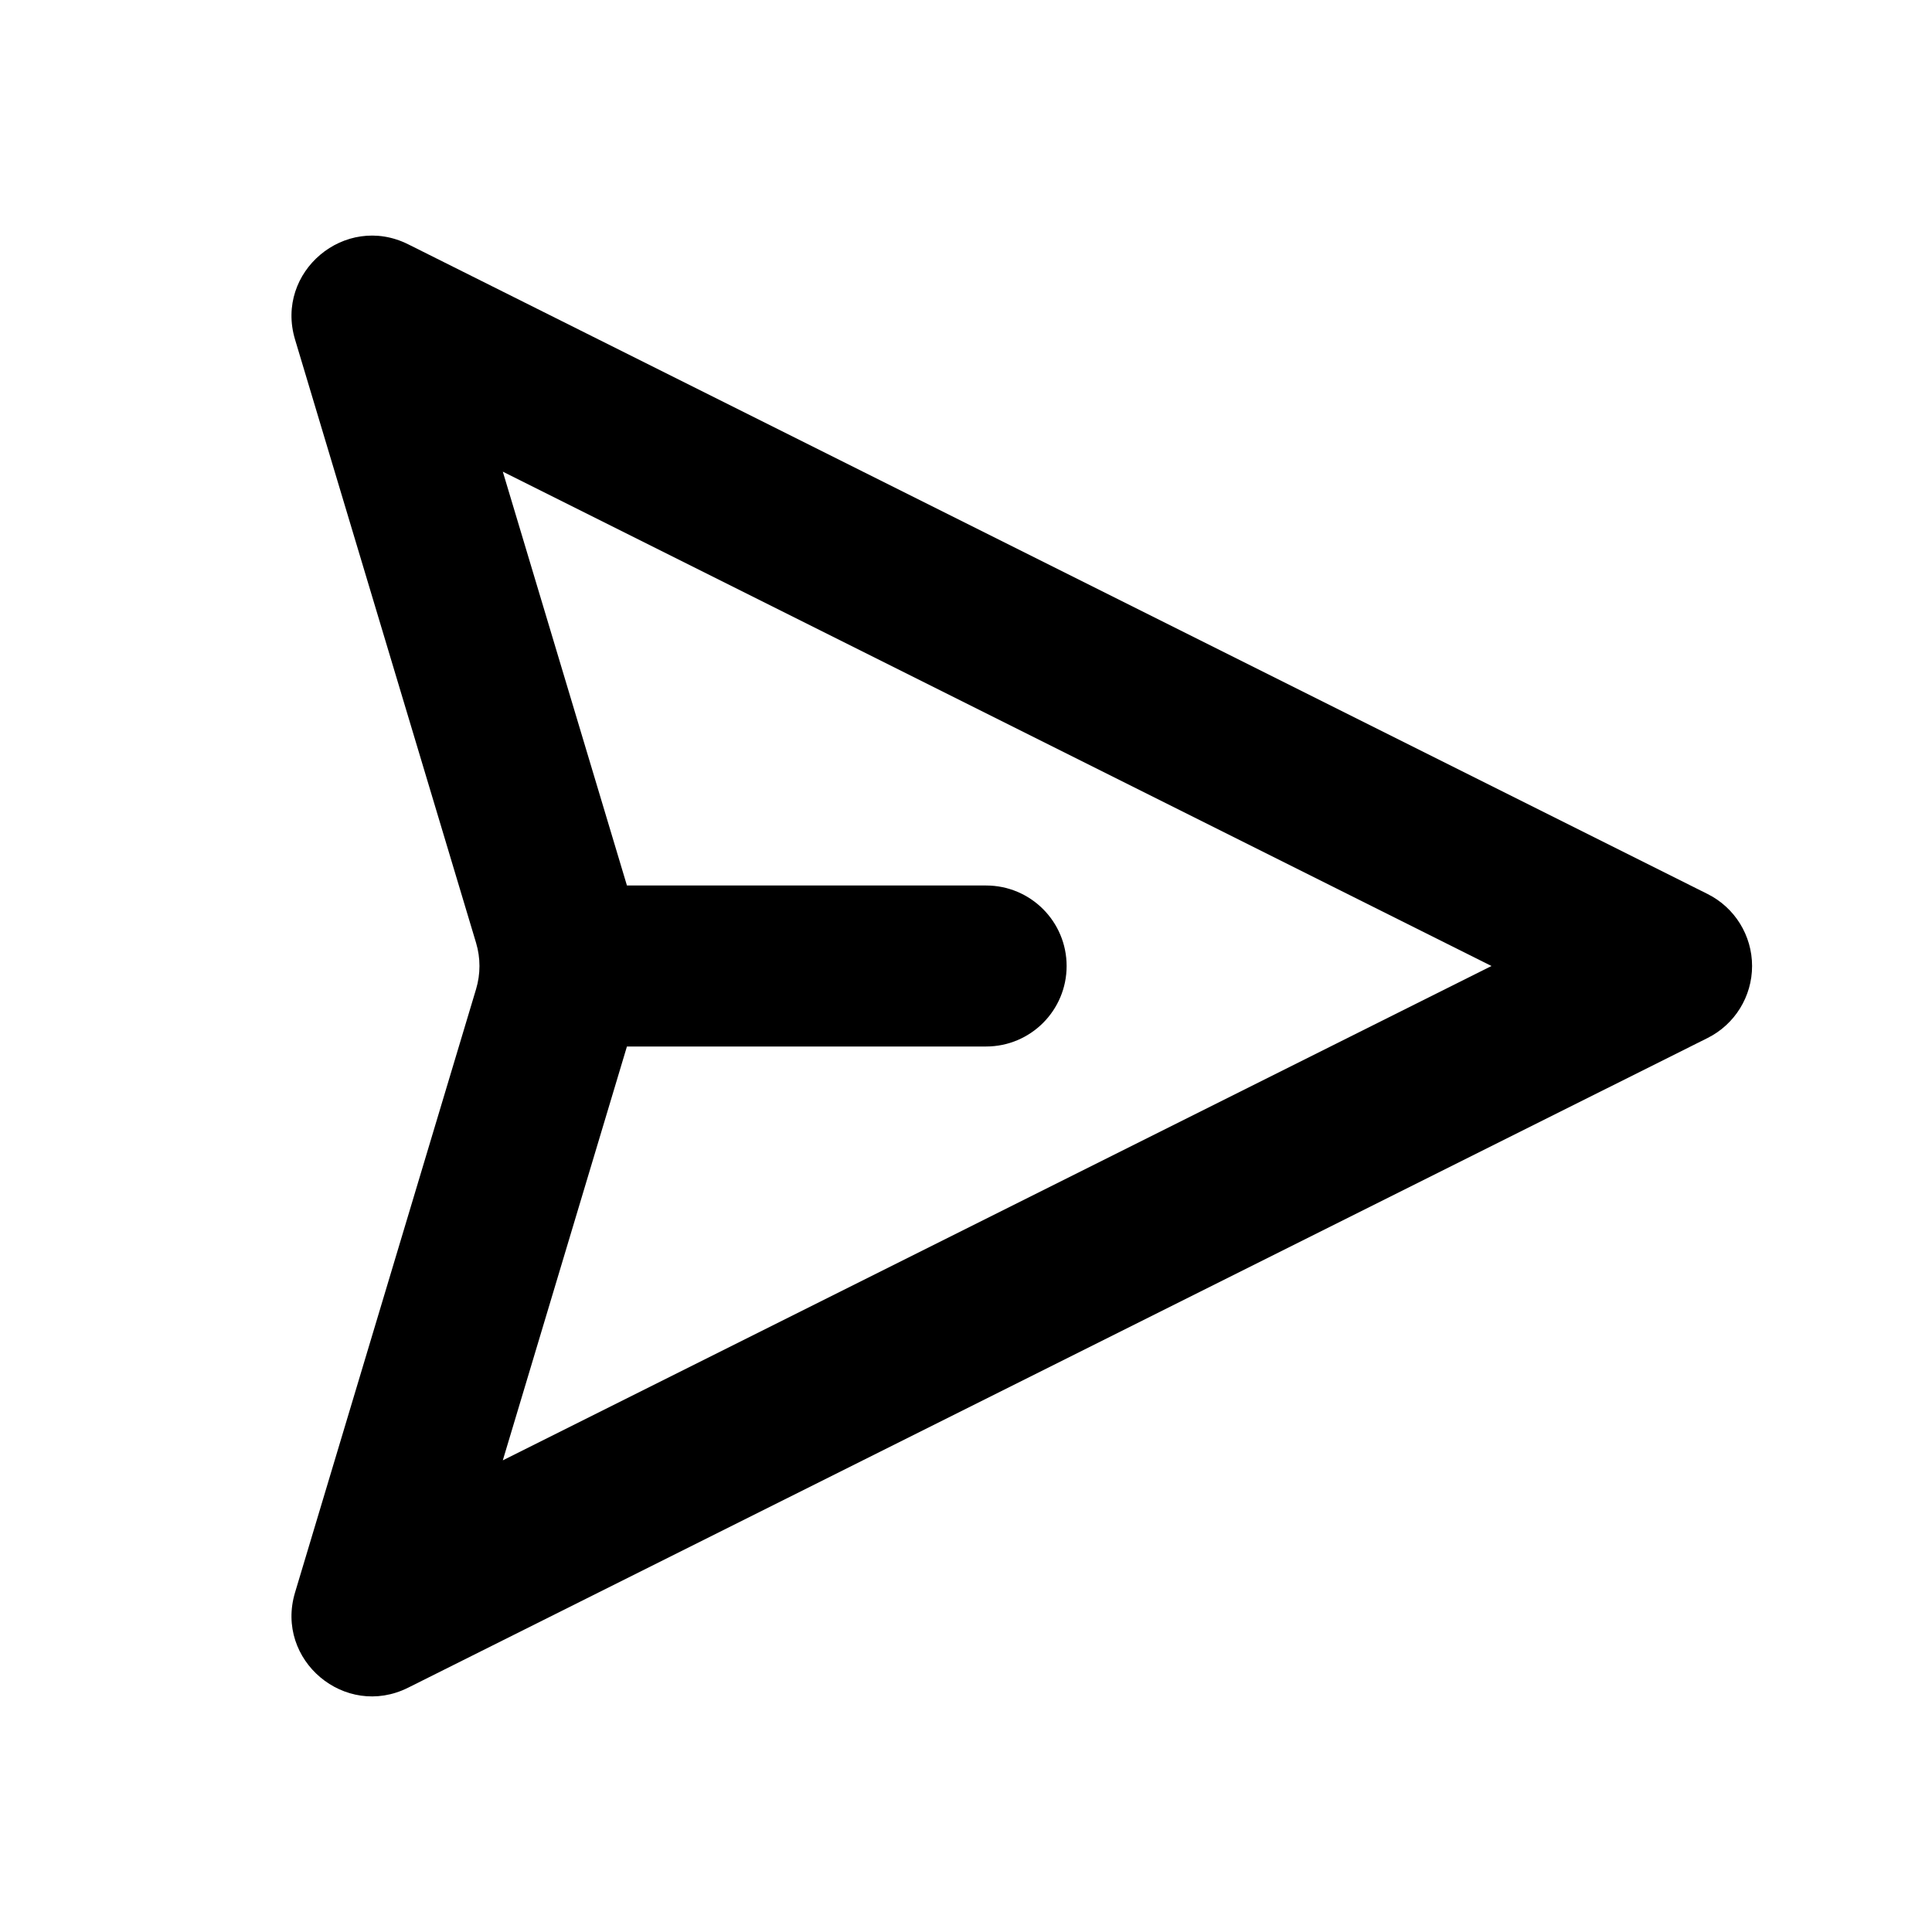
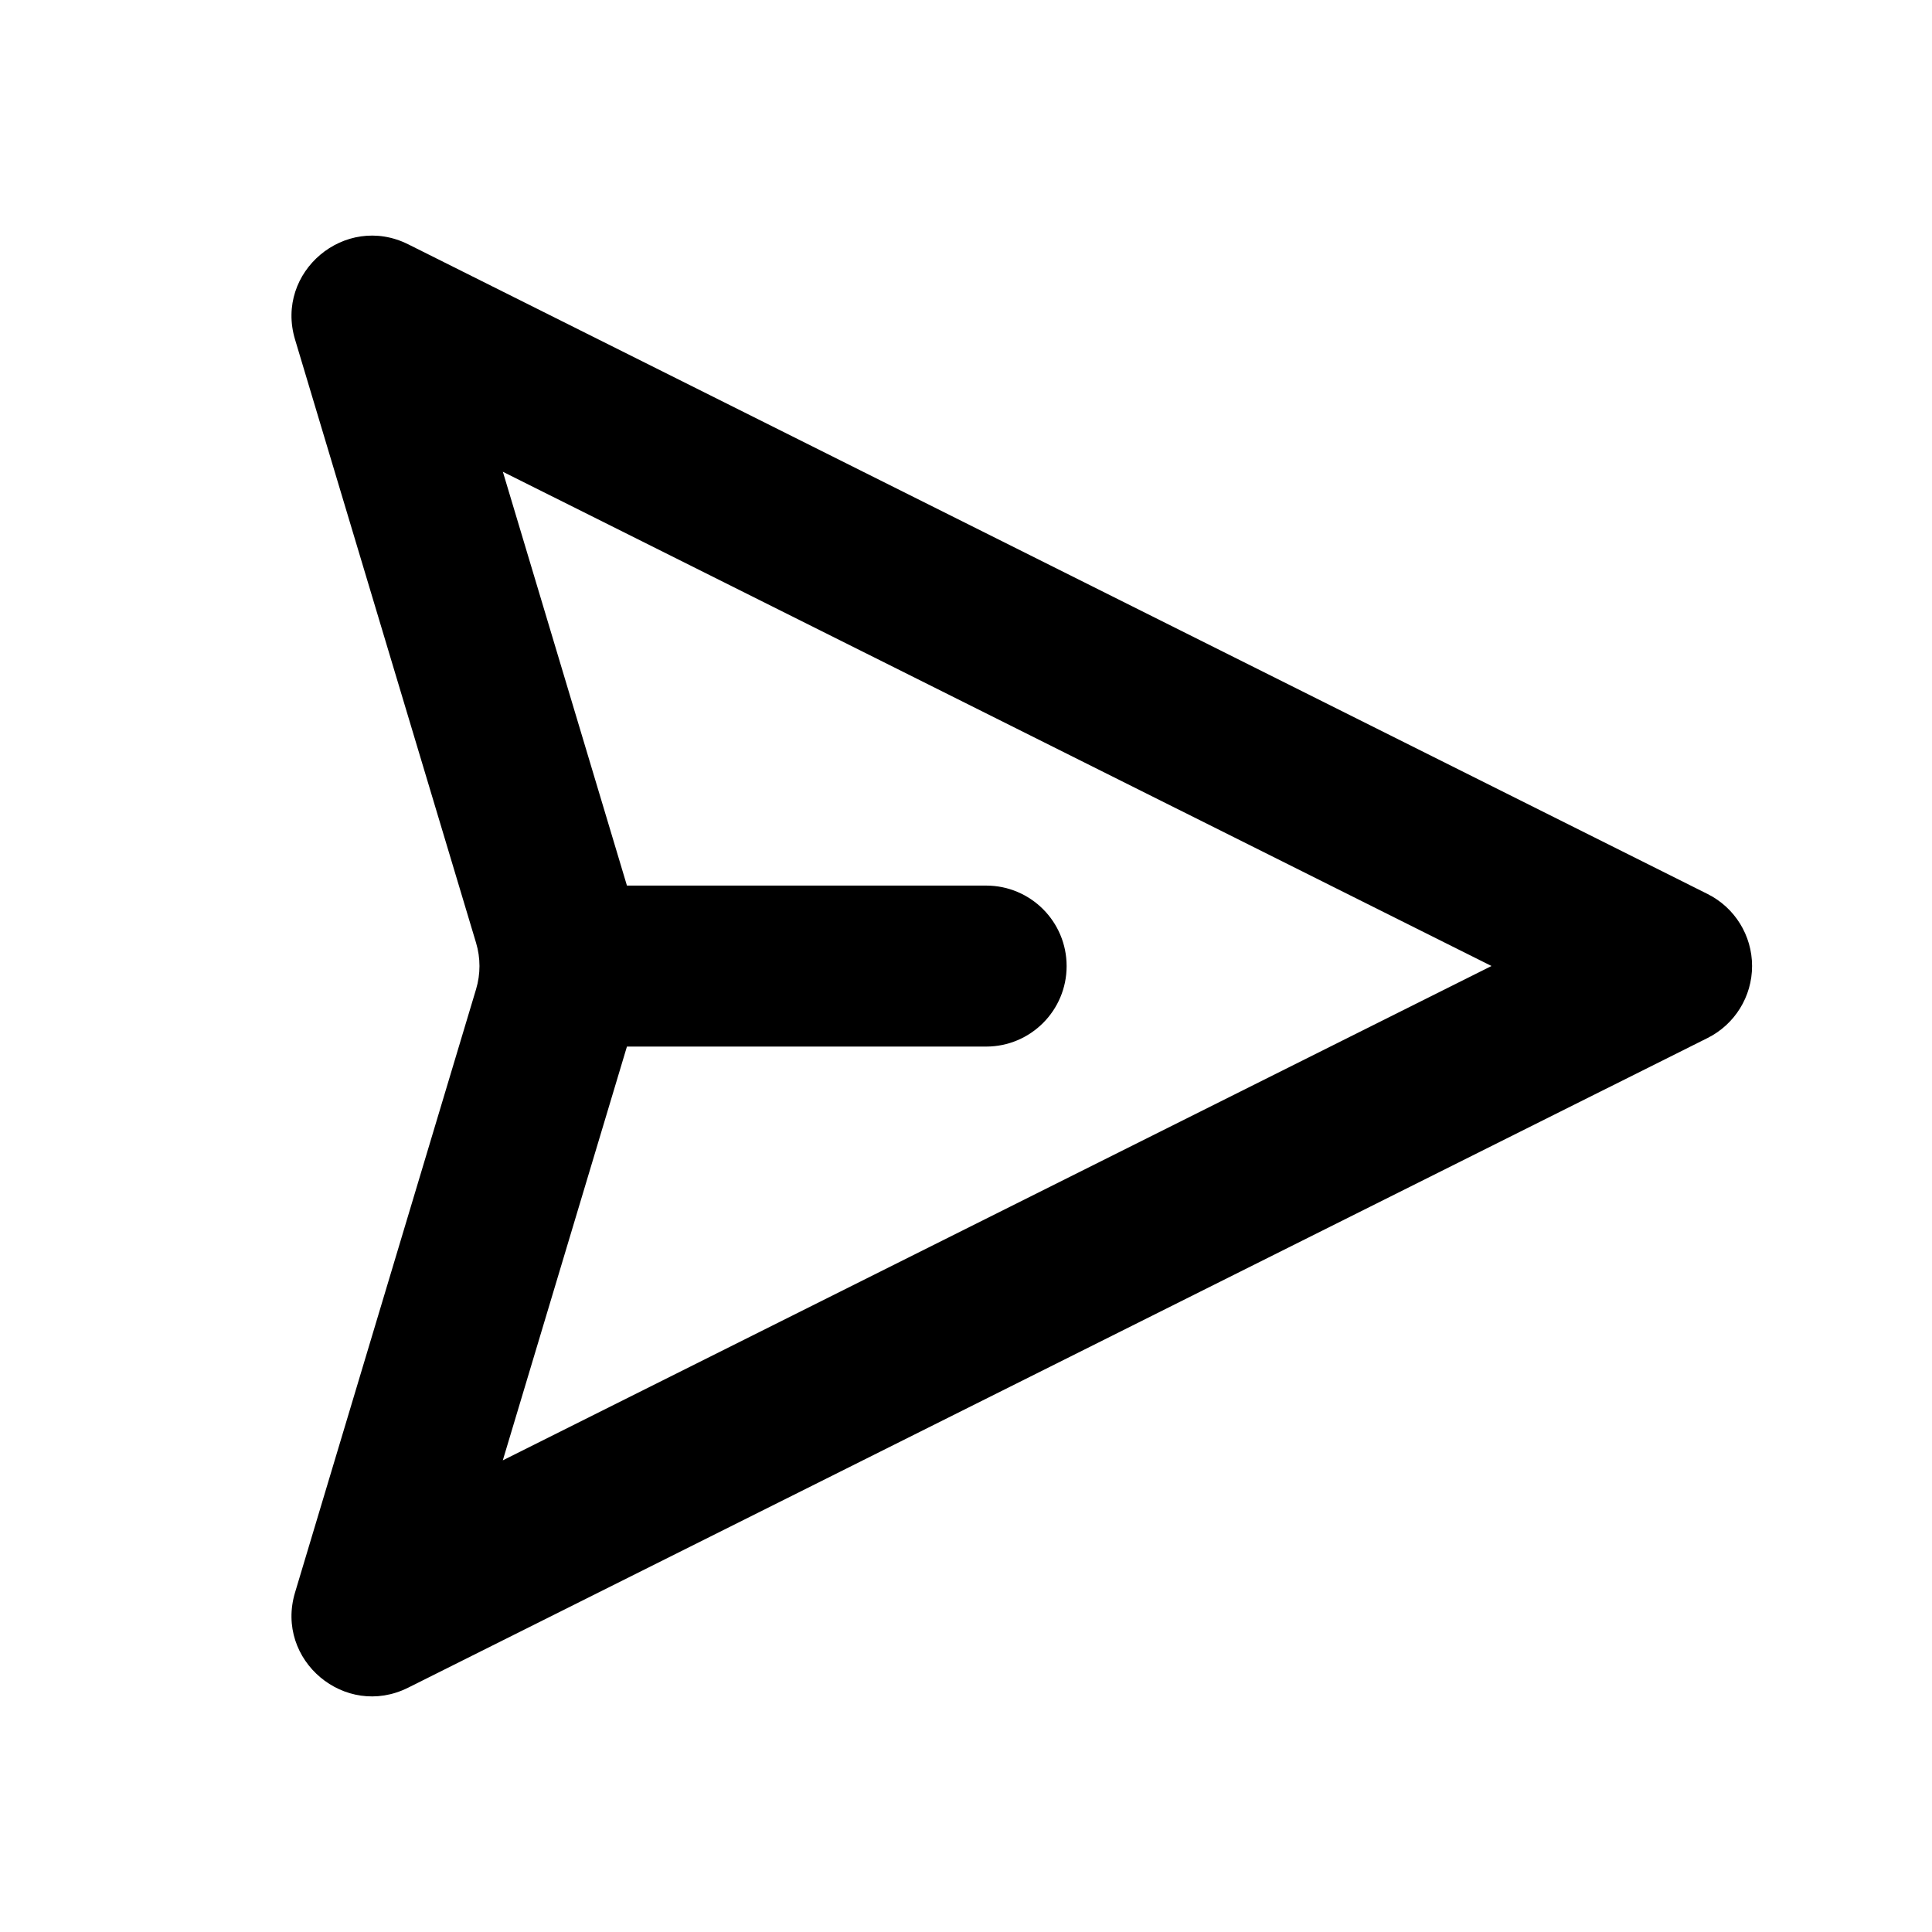
<svg xmlns="http://www.w3.org/2000/svg" width="24" height="24" fill="currentColor" viewBox="0 0 24 24">
-   <path fill-rule="evenodd" d="m5.07 20.965 16.141-8.07a1 1 0 0 0 0-1.79l-16.14-8.07c-.785-.392-1.658.342-1.406 1.182l2.249 7.496a1 1 0 0 1 0 .574l-2.249 7.496c-.252.84.621 1.574 1.405 1.182ZM6.246 5.859 18.528 12 6.246 18.141 7.788 13h4.462a1 1 0 1 0 0-2H7.788L6.246 5.859Z" clip-rule="evenodd" />
+   <path fill-rule="evenodd" d="m5.07 20.965 16.141-8.07a1 1 0 0 0 0-1.79l-16.14-8.07c-.785-.392-1.658.343-1.406 1.182l2.249 7.496a1 1 0 0 1 0 .575l-2.249 7.495c-.252.84.621 1.574 1.405 1.182ZM6.246 5.86 18.528 12 6.246 18.141l1.542-5.14h4.462a1 1 0 1 0 0-2H7.788L6.246 5.858Z" clip-rule="evenodd" />
</svg>
